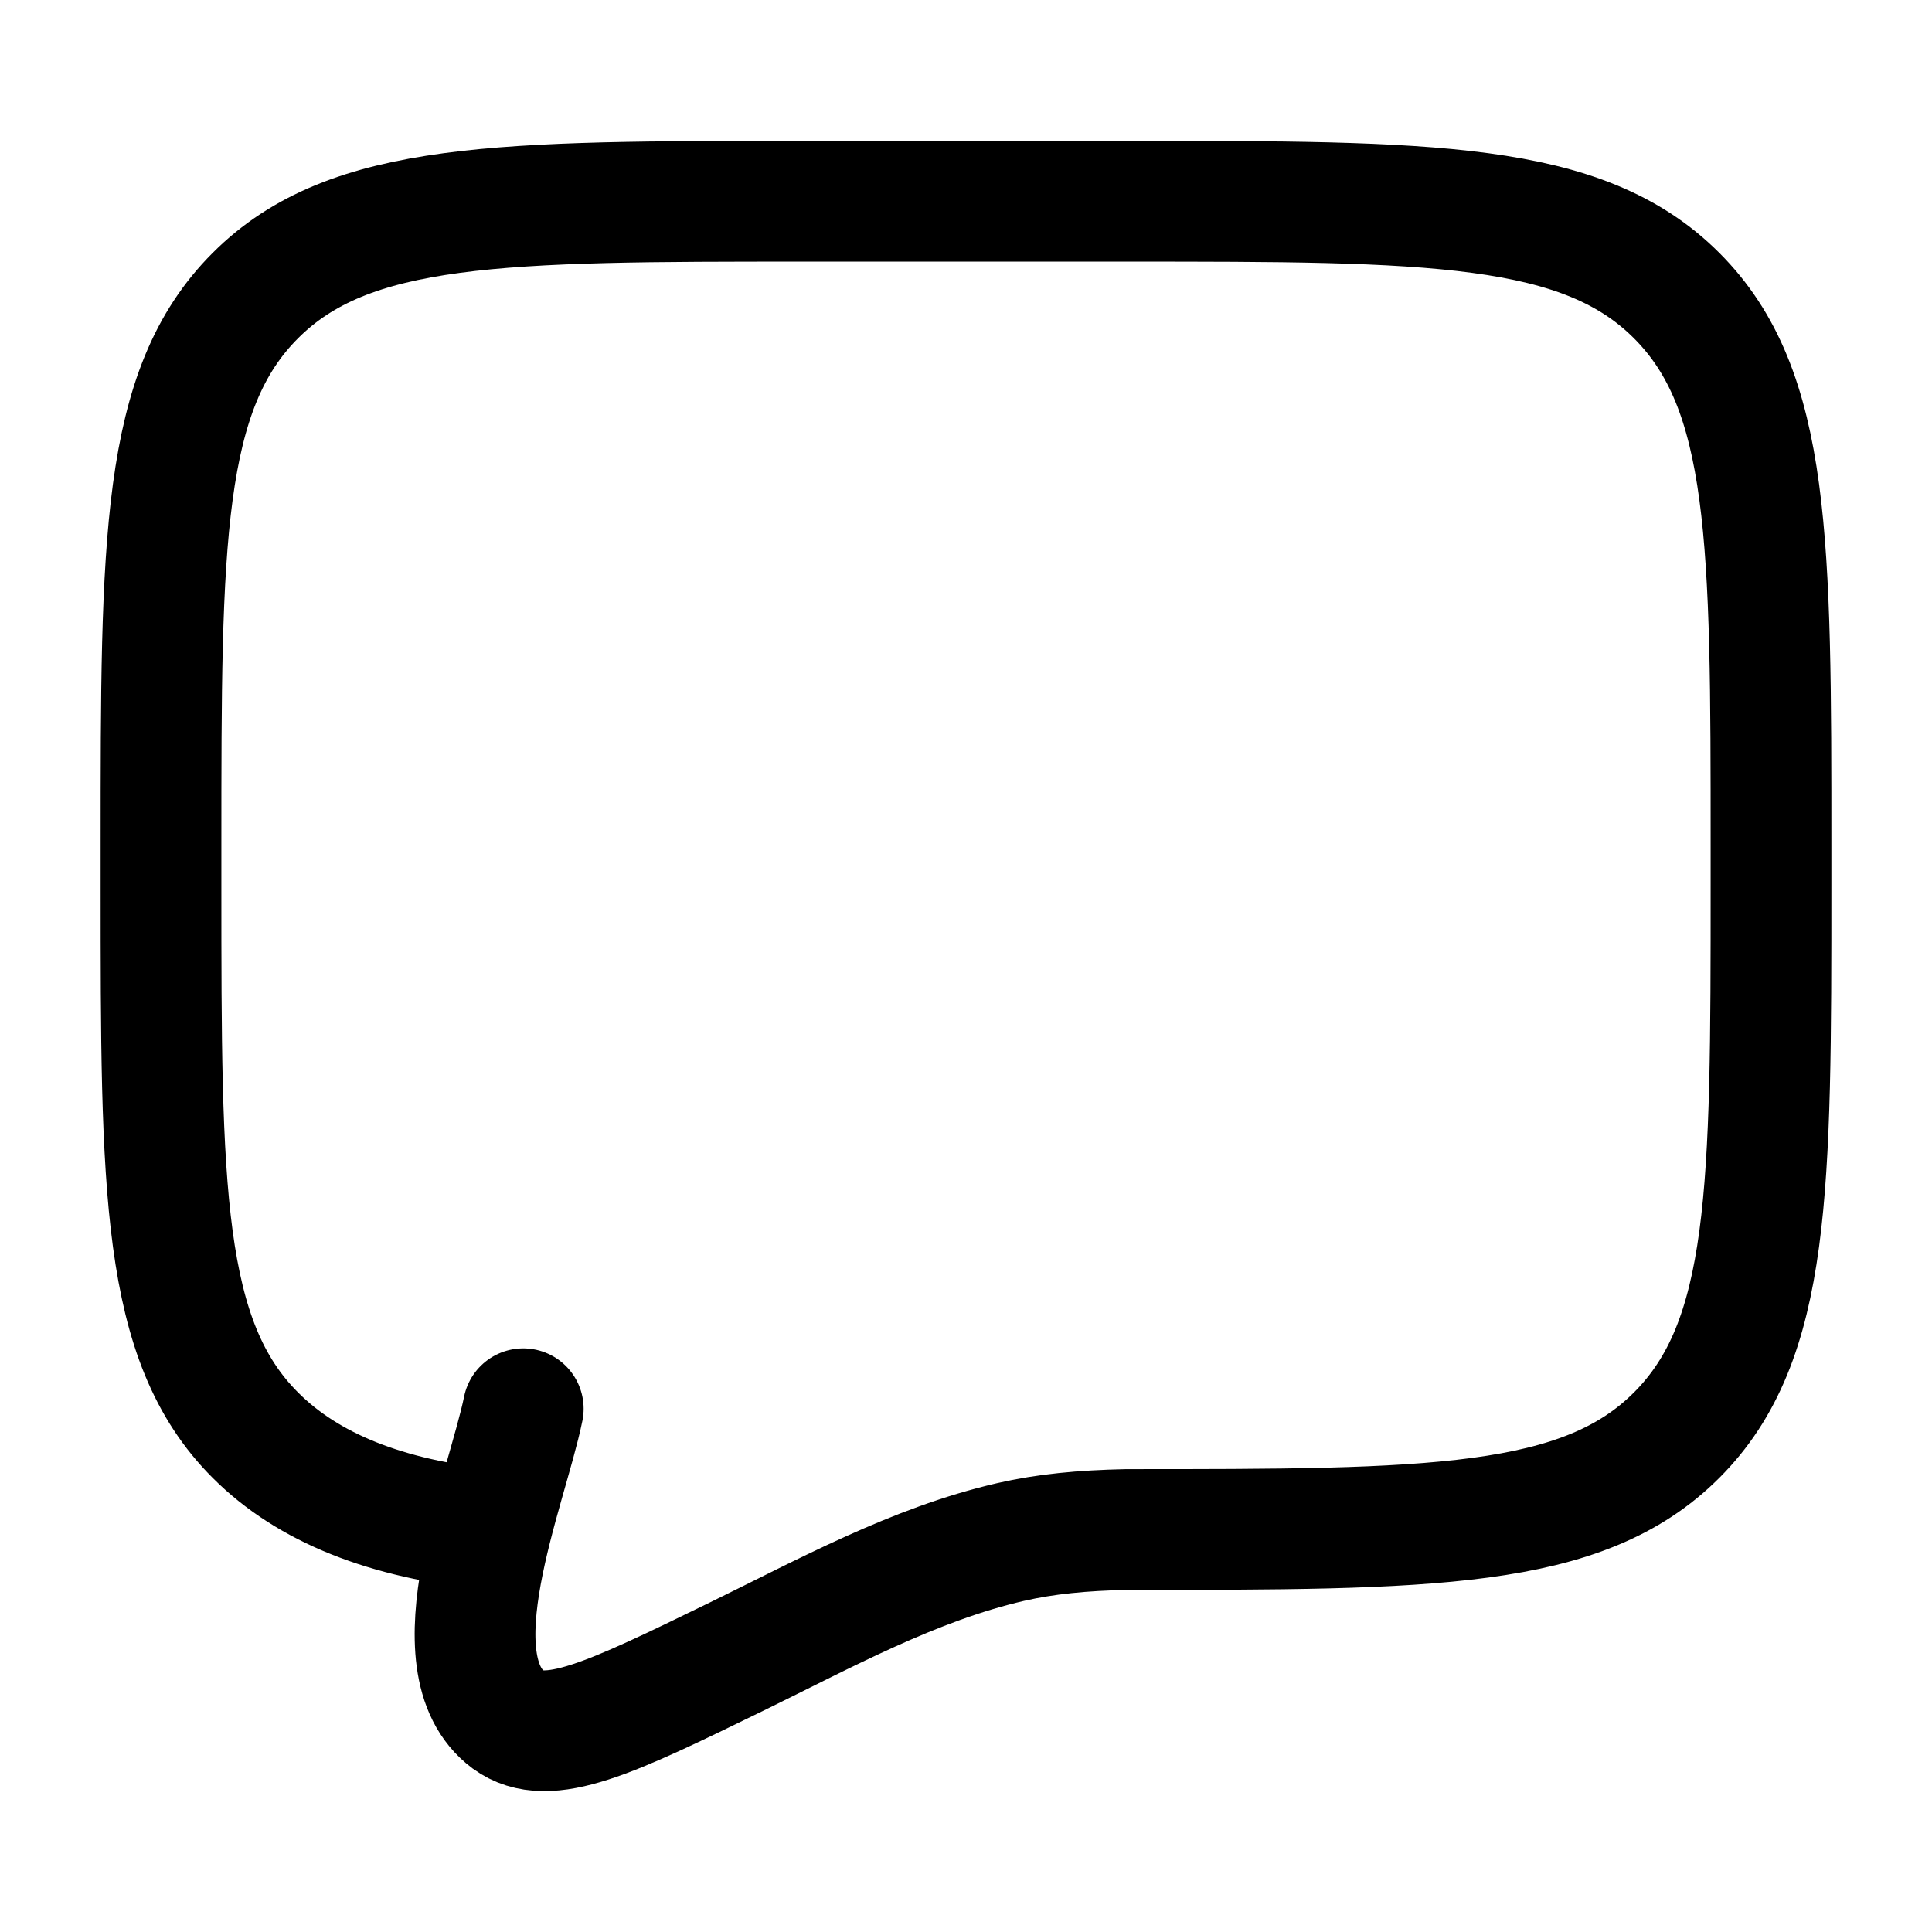
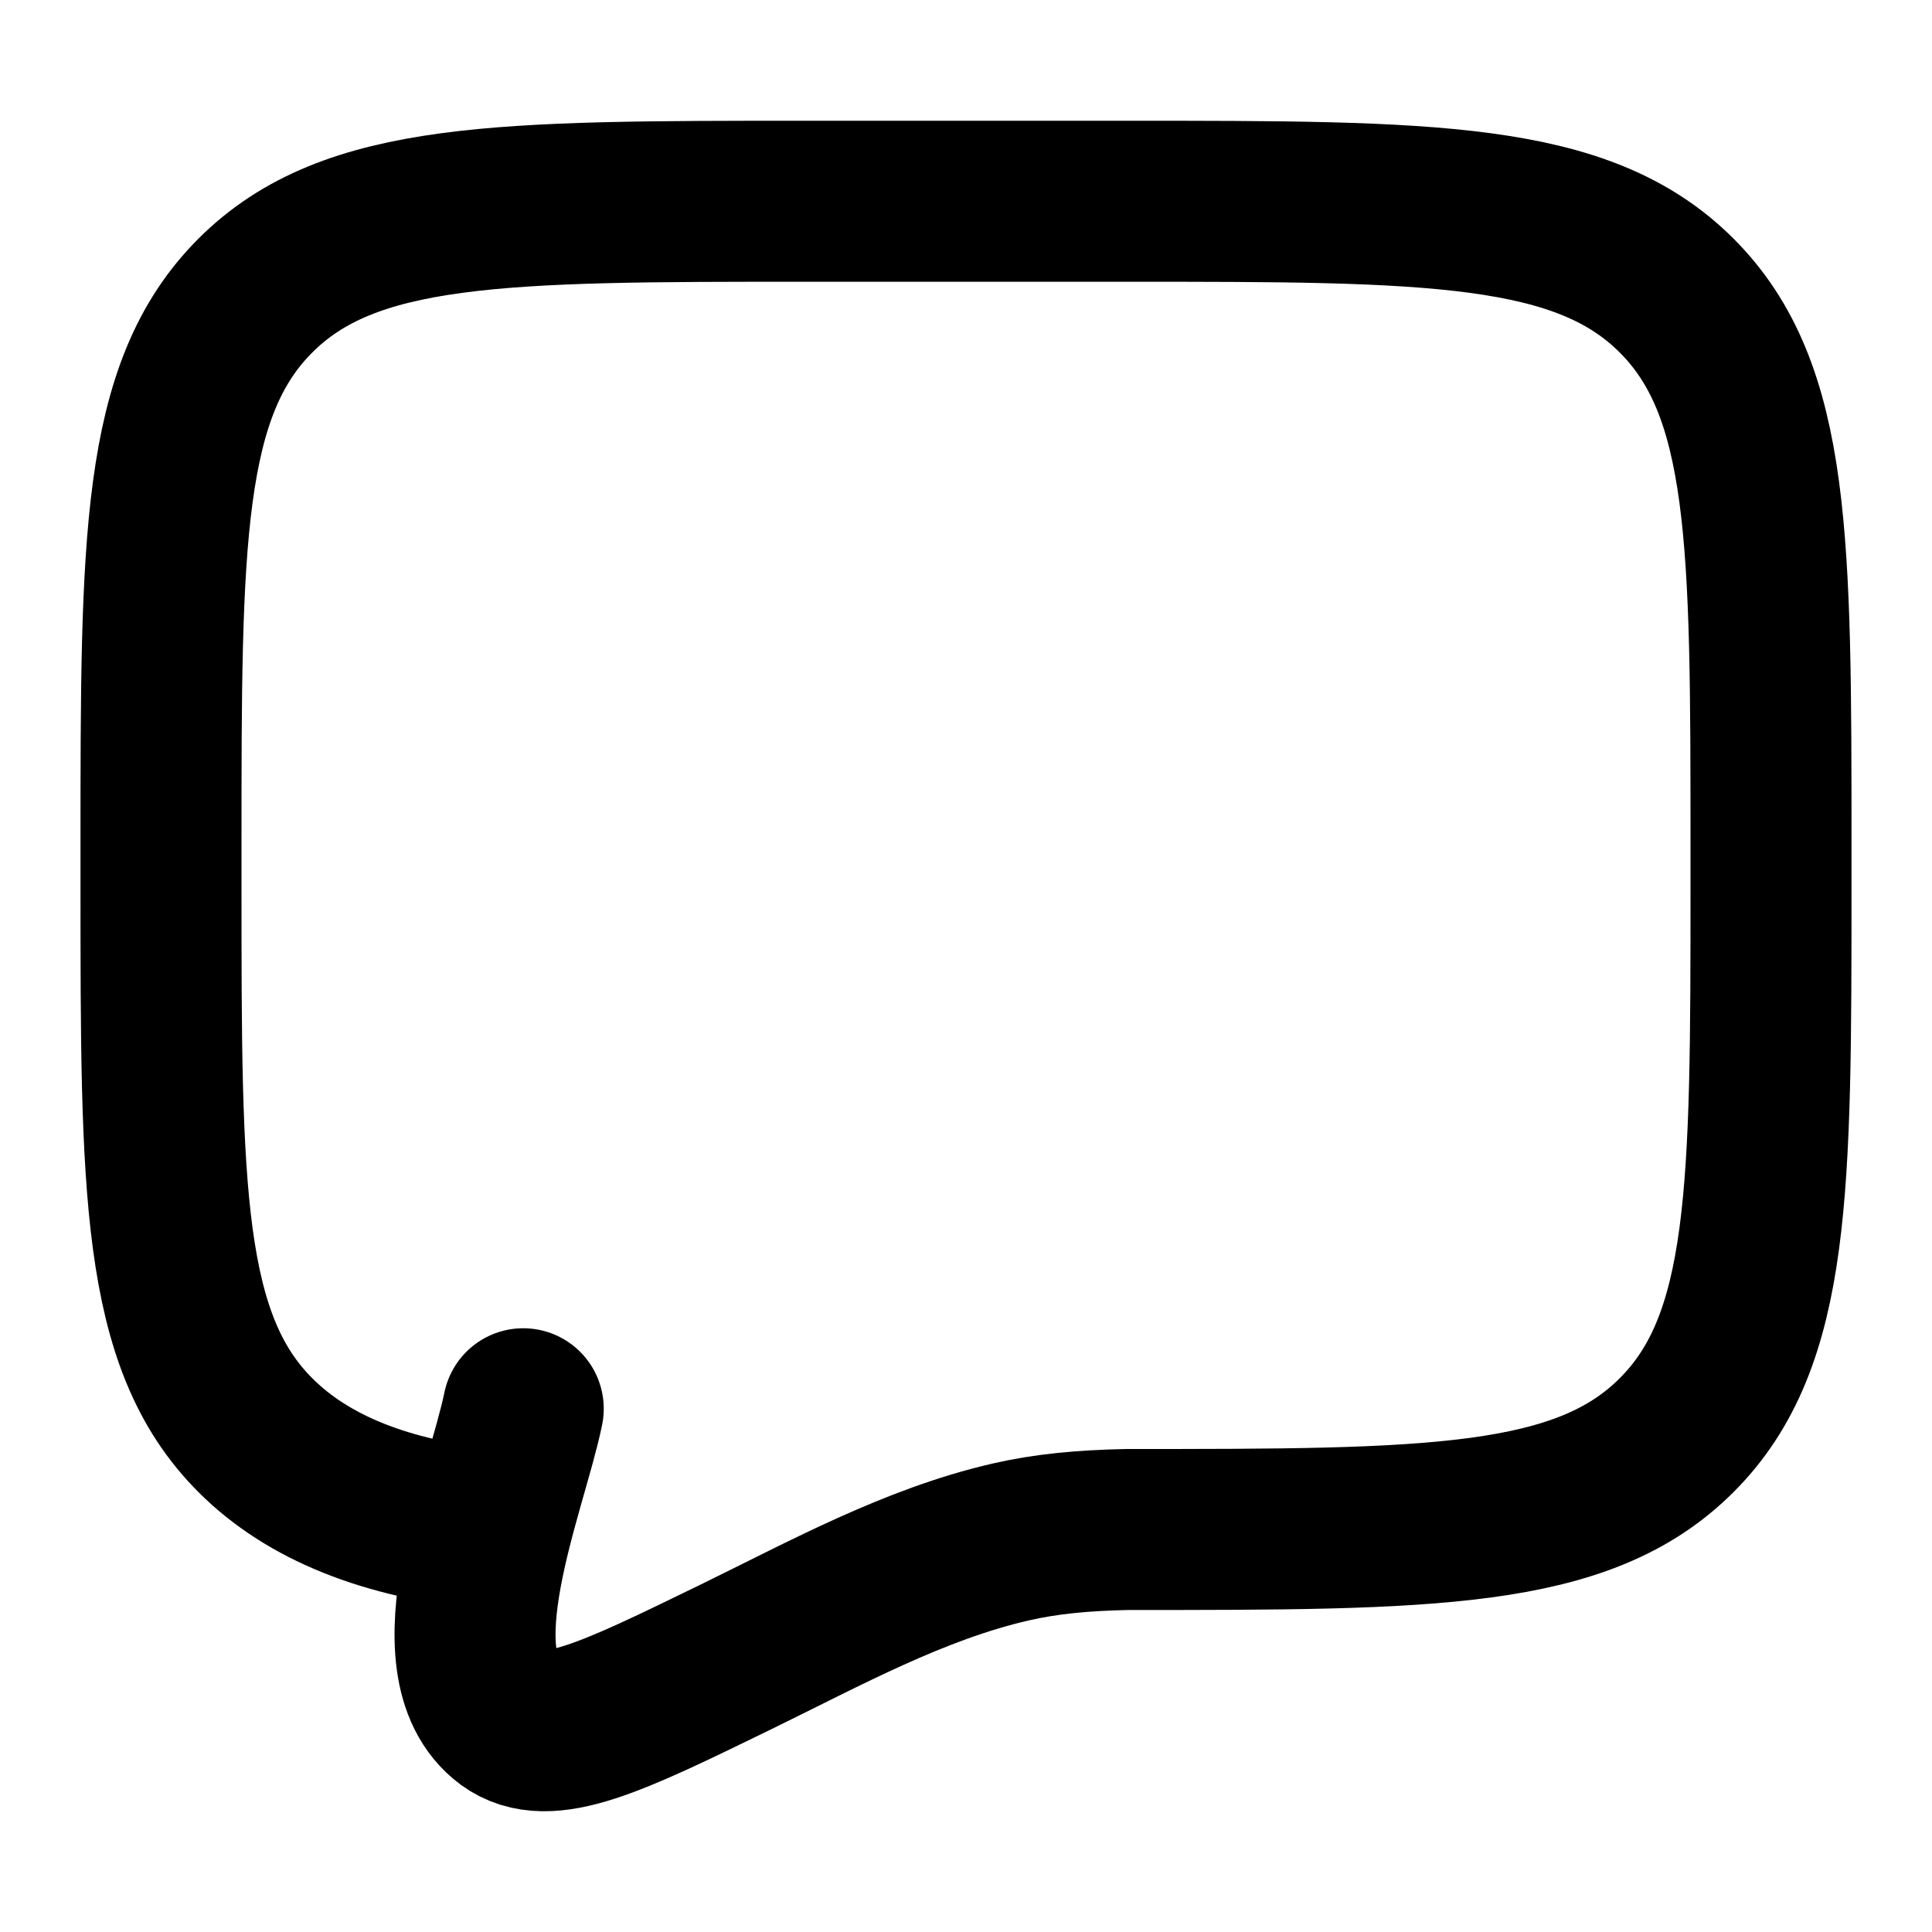
<svg xmlns="http://www.w3.org/2000/svg" width="24" height="24" viewBox="0 0 24 24" fill="none">
-   <path d="M6.099 19C4.799 18.872 3.825 18.482 3.172 17.828C2 16.657 2 14.771 2 11V10.5C2 6.729 2 4.843 3.172 3.672C4.343 2.5 6.229 2.5 10 2.5H14C17.771 2.5 19.657 2.5 20.828 3.672C22 4.843 22 6.729 22 10.5V11C22 14.771 22 16.657 20.828 17.828C19.657 19 17.771 19 14 19C13.44 19.012 12.993 19.055 12.555 19.155C11.356 19.431 10.246 20.044 9.15 20.579C7.587 21.341 6.806 21.722 6.316 21.365C5.378 20.666 6.295 18.502 6.5 17.5" stroke="currentColor" stroke-width="1.5" stroke-linecap="round" />
+   <path d="M6.099 19C4.799 18.872 3.825 18.482 3.172 17.828C2 16.657 2 14.771 2 11V10.5C2 6.729 2 4.843 3.172 3.672C4.343 2.5 6.229 2.5 10 2.5H14C17.771 2.5 19.657 2.5 20.828 3.672C22 4.843 22 6.729 22 10.5V11C22 14.771 22 16.657 20.828 17.828C19.657 19 17.771 19 14 19C13.44 19.012 12.993 19.055 12.555 19.155C11.356 19.431 10.246 20.044 9.15 20.579C7.587 21.341 6.806 21.722 6.316 21.365C5.378 20.666 6.295 18.502 6.5 17.5" stroke="currentColor" stroke-width="2" stroke-linecap="round" />
</svg>
